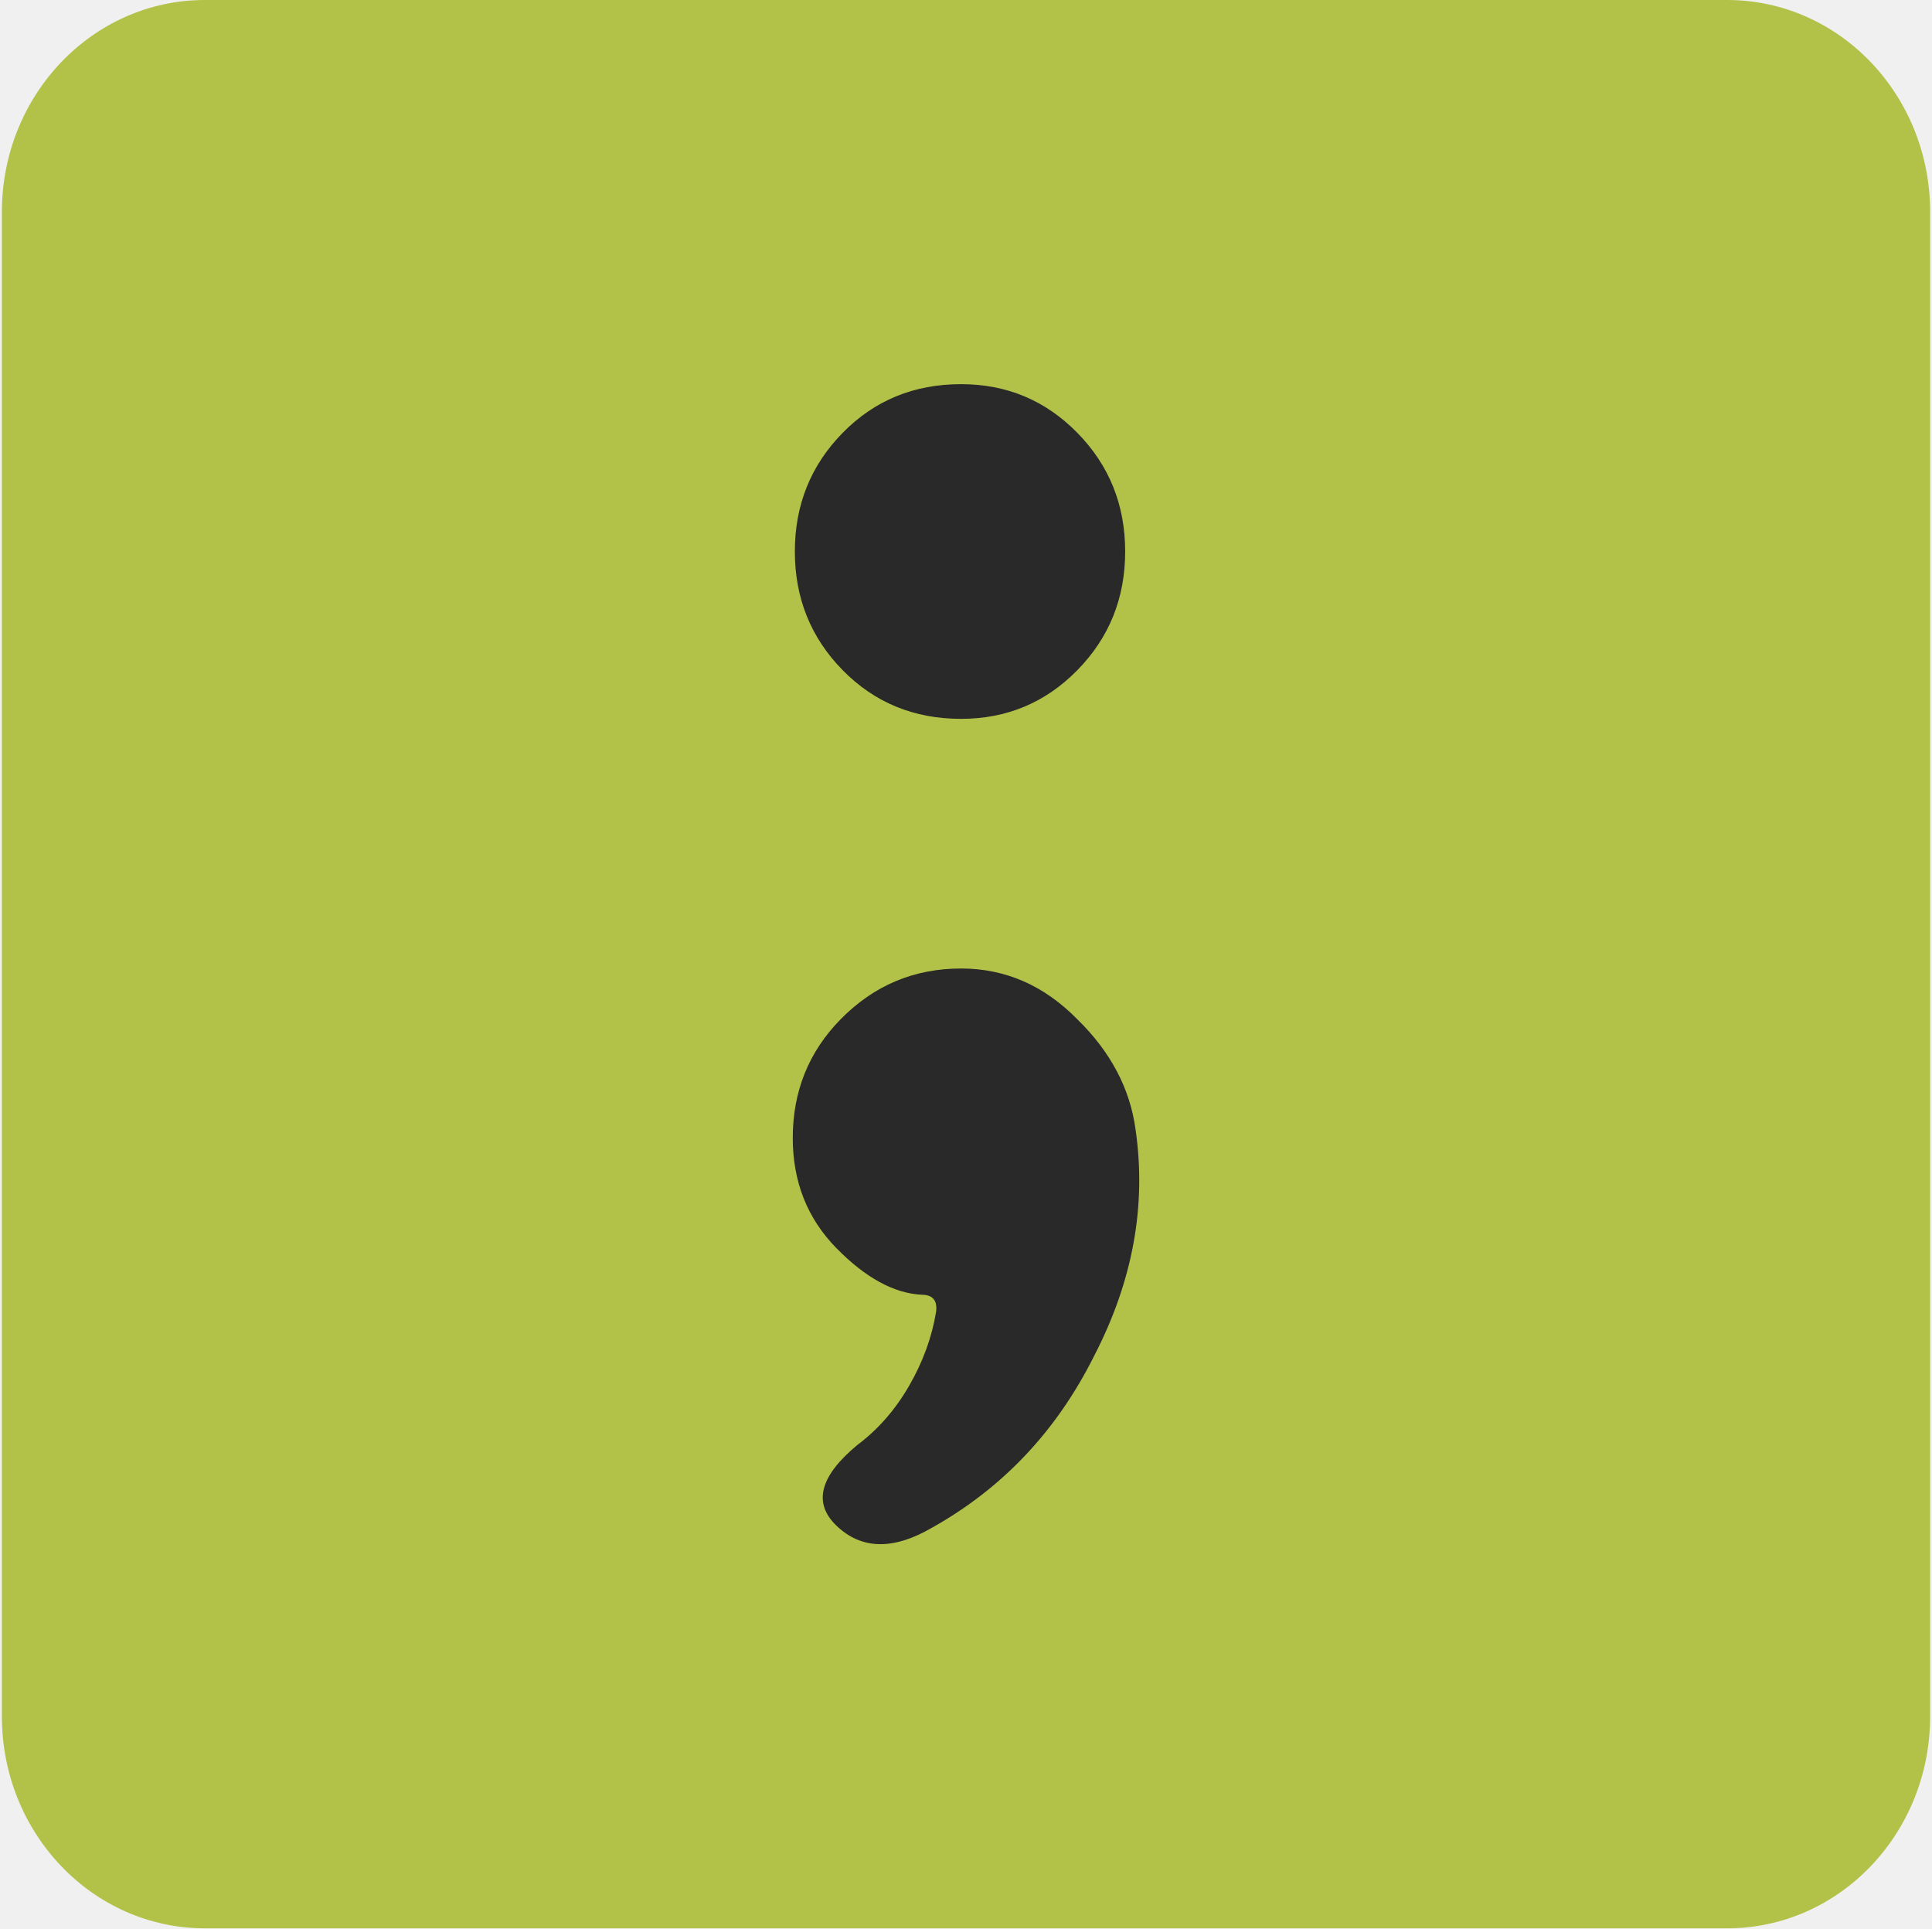
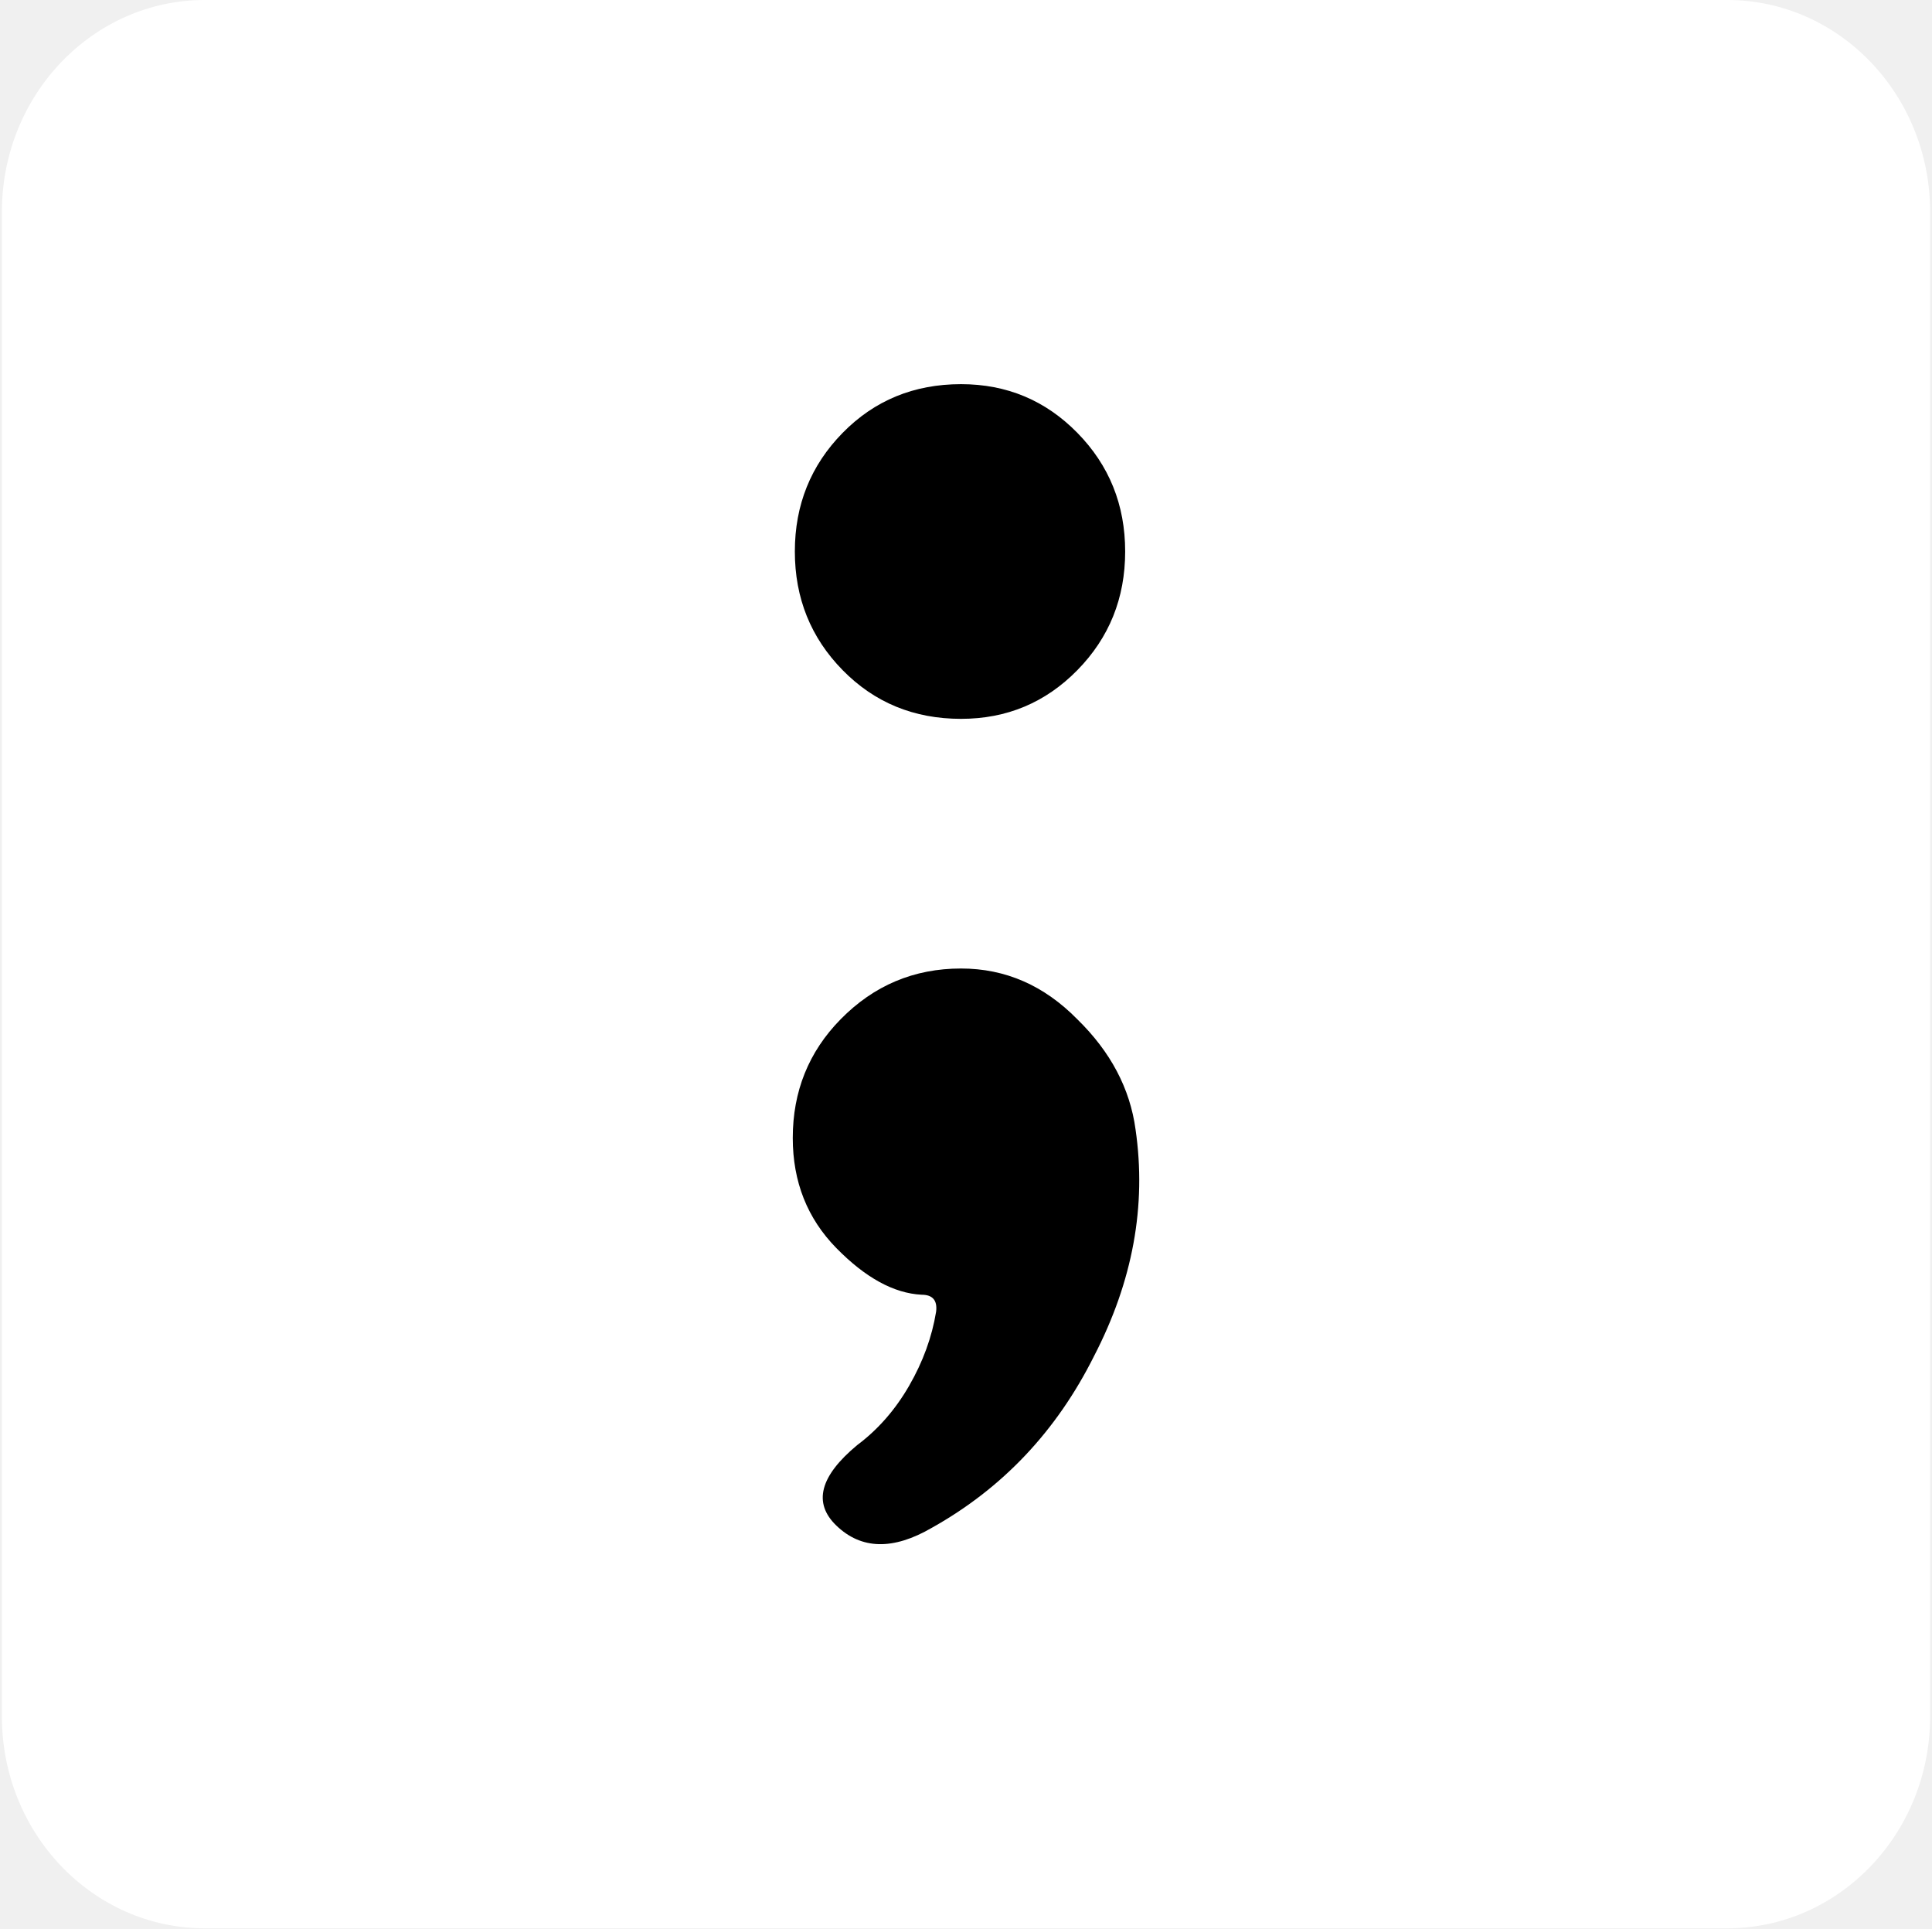
<svg xmlns="http://www.w3.org/2000/svg" width="513" height="512" viewBox="0 0 513 512" fill="none">
  <g clip-path="url(#clip0_1053_2035)">
-     <path d="M0.502 56.264C0.502 25.19 24.631 0 54.397 0H458.607C488.372 0 512.502 25.19 512.502 56.264V455.736C512.502 486.81 488.372 512 458.607 512H54.397C24.631 512 0.502 486.81 0.502 455.736V56.264Z" fill="#b2c248" />
-     <path d="M298.763 146.432C298.763 158.806 294.534 169.305 286.076 177.929C277.617 186.553 267.32 190.865 255.184 190.865C242.68 190.865 232.199 186.553 223.741 177.929C215.283 169.305 211.054 158.806 211.054 146.432C211.054 134.059 215.283 123.56 223.741 114.936C232.199 106.312 242.68 102 255.184 102C267.32 102 277.617 106.312 286.076 114.936C294.534 123.56 298.763 134.059 298.763 146.432ZM210.502 302.149C210.502 289.775 214.731 279.276 223.189 270.652C232.016 261.653 242.68 257.154 255.184 257.154C266.952 257.154 277.249 261.653 286.076 270.652C294.902 279.276 300.05 289.025 301.521 299.899C304.463 320.147 300.786 340.207 290.489 360.08C280.559 379.952 266.217 395.138 247.461 405.637C237.164 411.636 228.706 411.449 222.086 405.074C215.834 399.075 217.673 391.951 227.603 383.702C233.119 379.577 237.716 374.328 241.393 367.954C245.071 361.579 247.461 355.018 248.565 348.268C248.932 345.269 247.645 343.769 244.703 343.769C237.348 343.394 229.809 339.269 222.086 331.395C214.363 323.521 210.502 313.772 210.502 302.149Z" fill="#292929" />
+     <path d="M0.502 56.264C0.502 25.19 24.631 0 54.397 0H458.607C488.372 0 512.502 25.19 512.502 56.264V455.736C512.502 486.81 488.372 512 458.607 512H54.397C24.631 512 0.502 486.81 0.502 455.736V56.264Z" fill="white" />
+     <path d="M298.763 146.432C298.763 158.806 294.534 169.305 286.076 177.929C277.617 186.553 267.32 190.865 255.184 190.865C242.68 190.865 232.199 186.553 223.741 177.929C215.283 169.305 211.054 158.806 211.054 146.432C211.054 134.059 215.283 123.56 223.741 114.936C232.199 106.312 242.68 102 255.184 102C267.32 102 277.617 106.312 286.076 114.936C294.534 123.56 298.763 134.059 298.763 146.432ZM210.502 302.149C210.502 289.775 214.731 279.276 223.189 270.652C232.016 261.653 242.68 257.154 255.184 257.154C266.952 257.154 277.249 261.653 286.076 270.652C294.902 279.276 300.05 289.025 301.521 299.899C304.463 320.147 300.786 340.207 290.489 360.08C280.559 379.952 266.217 395.138 247.461 405.637C237.164 411.636 228.706 411.449 222.086 405.074C215.834 399.075 217.673 391.951 227.603 383.702C233.119 379.577 237.716 374.328 241.393 367.954C245.071 361.579 247.461 355.018 248.565 348.268C248.932 345.269 247.645 343.769 244.703 343.769C237.348 343.394 229.809 339.269 222.086 331.395C214.363 323.521 210.502 313.772 210.502 302.149Z" fill="black" />
  </g>
  <defs>
    <clipPath id="clip0_1053_2035">
      <rect width="512" height="512" fill="white" transform="translate(0.501953)" />
    </clipPath>
  </defs>
</svg>
